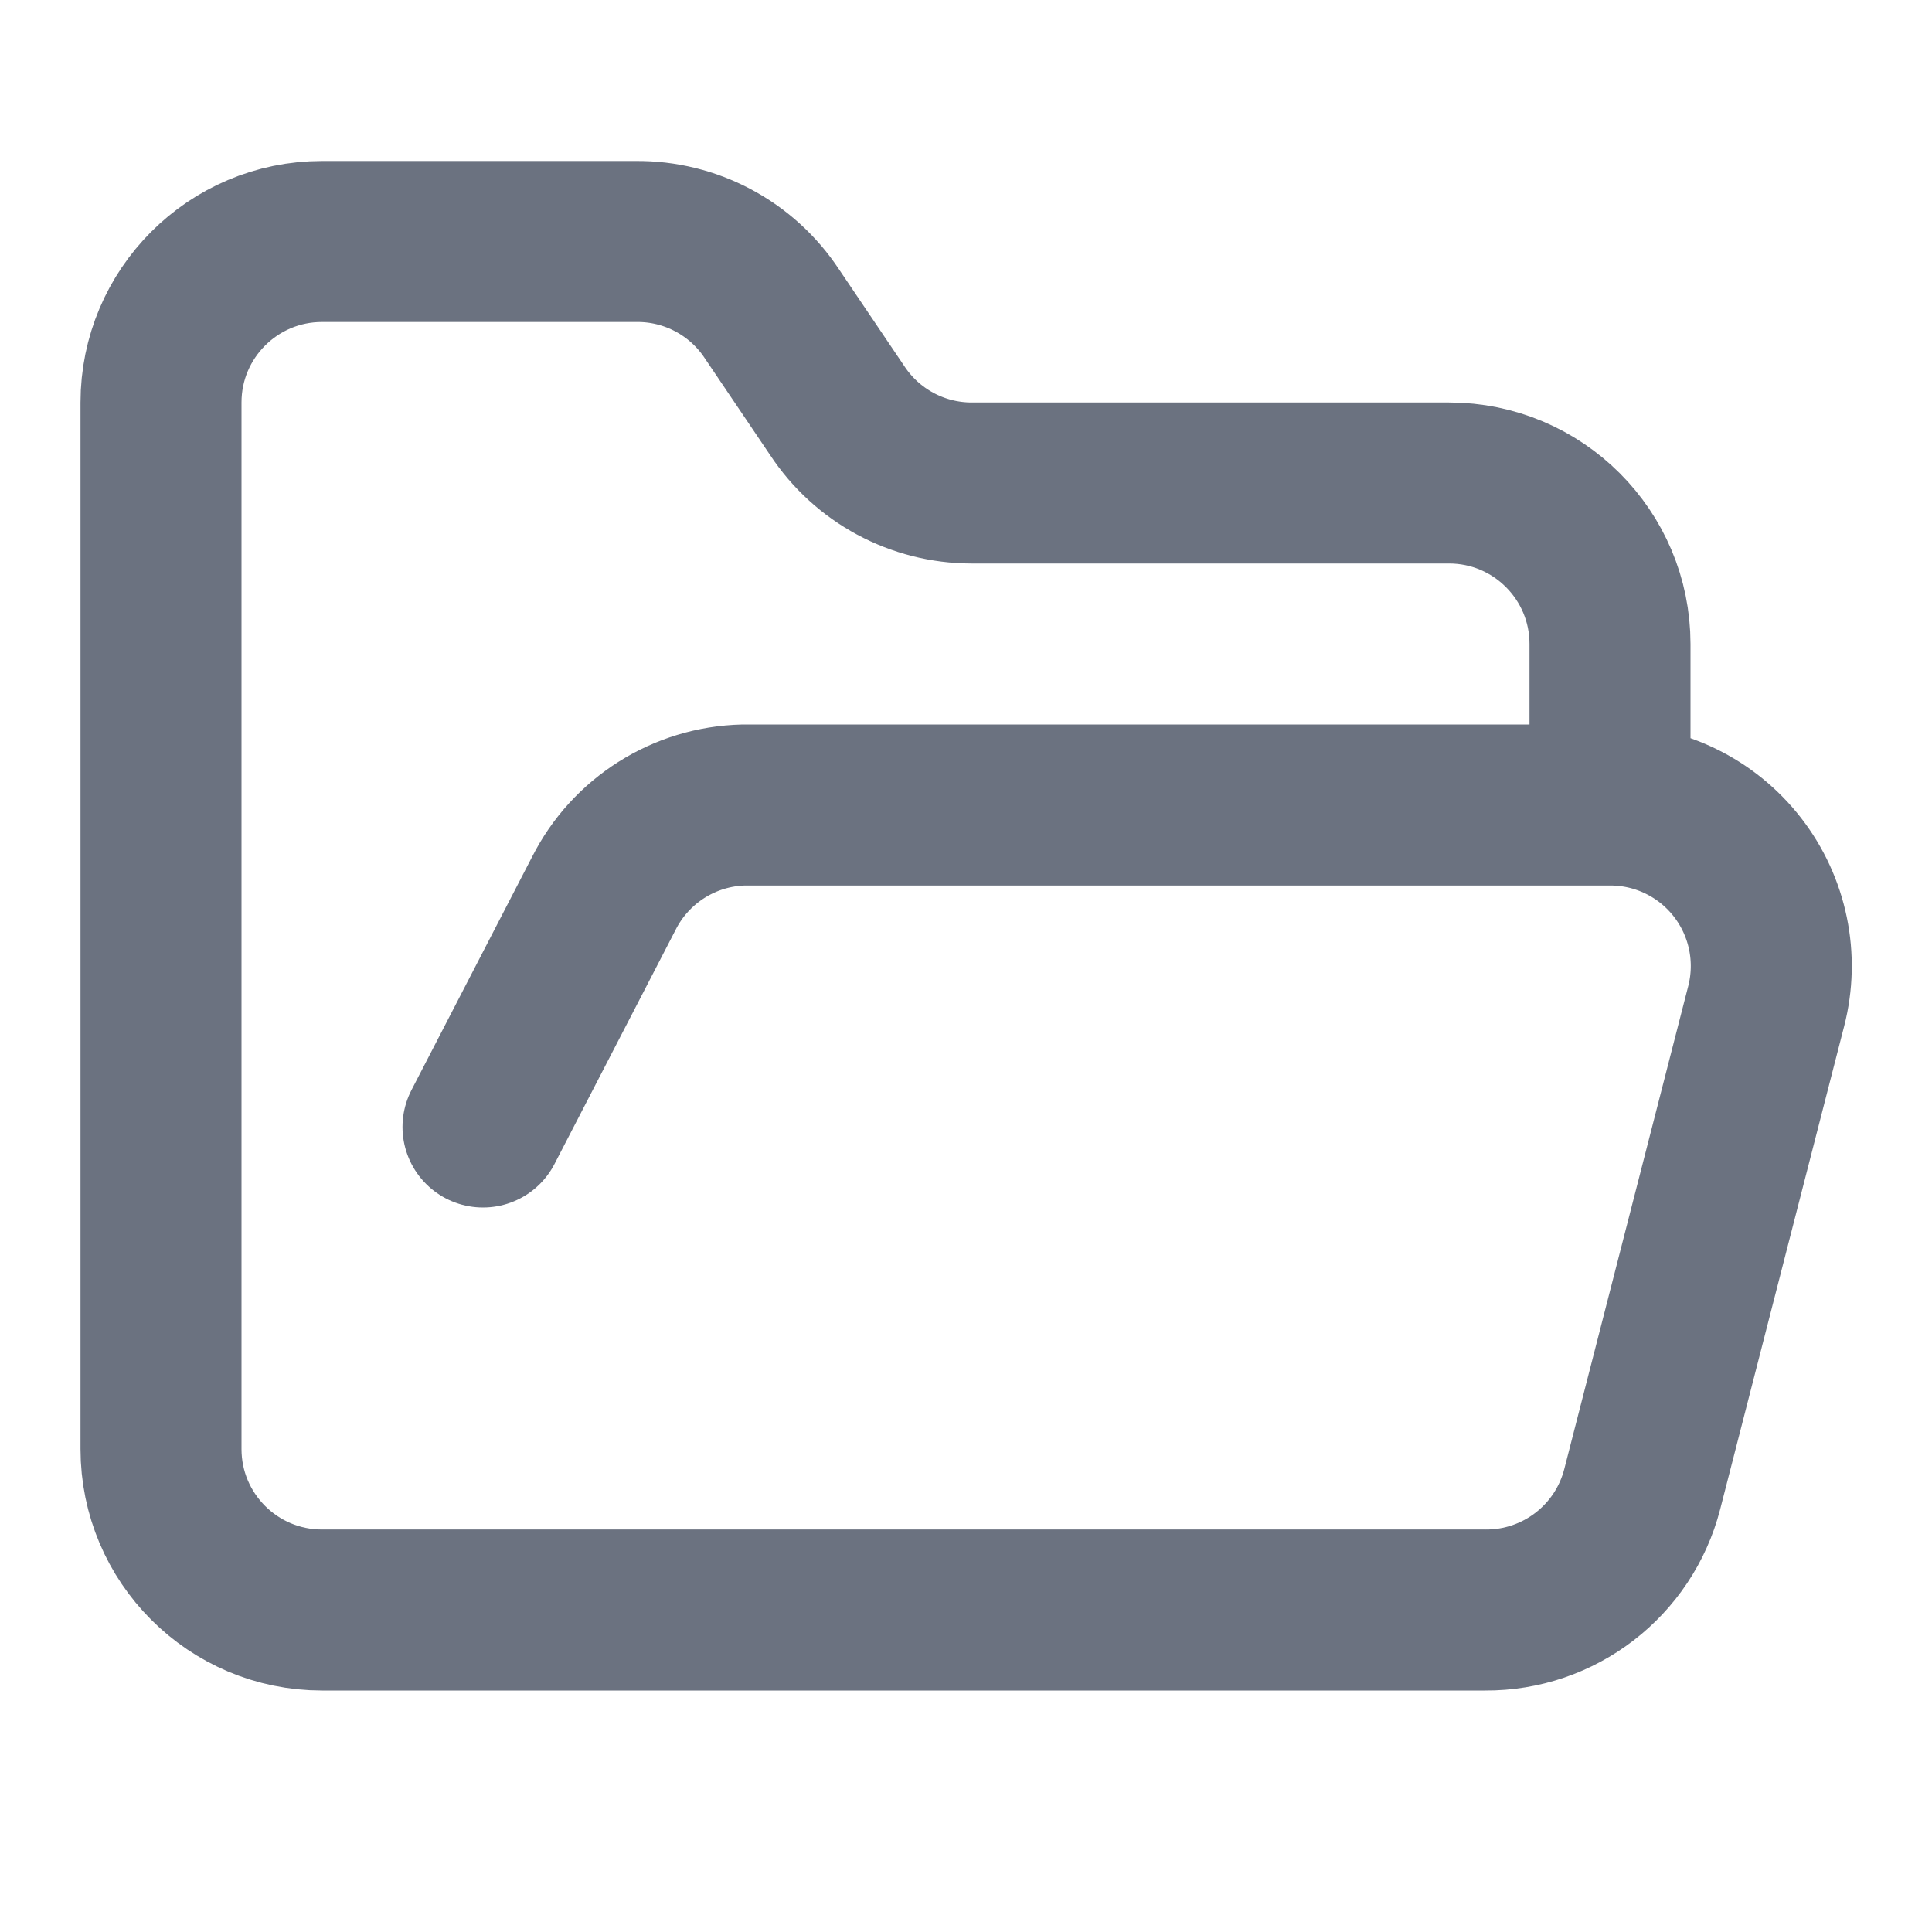
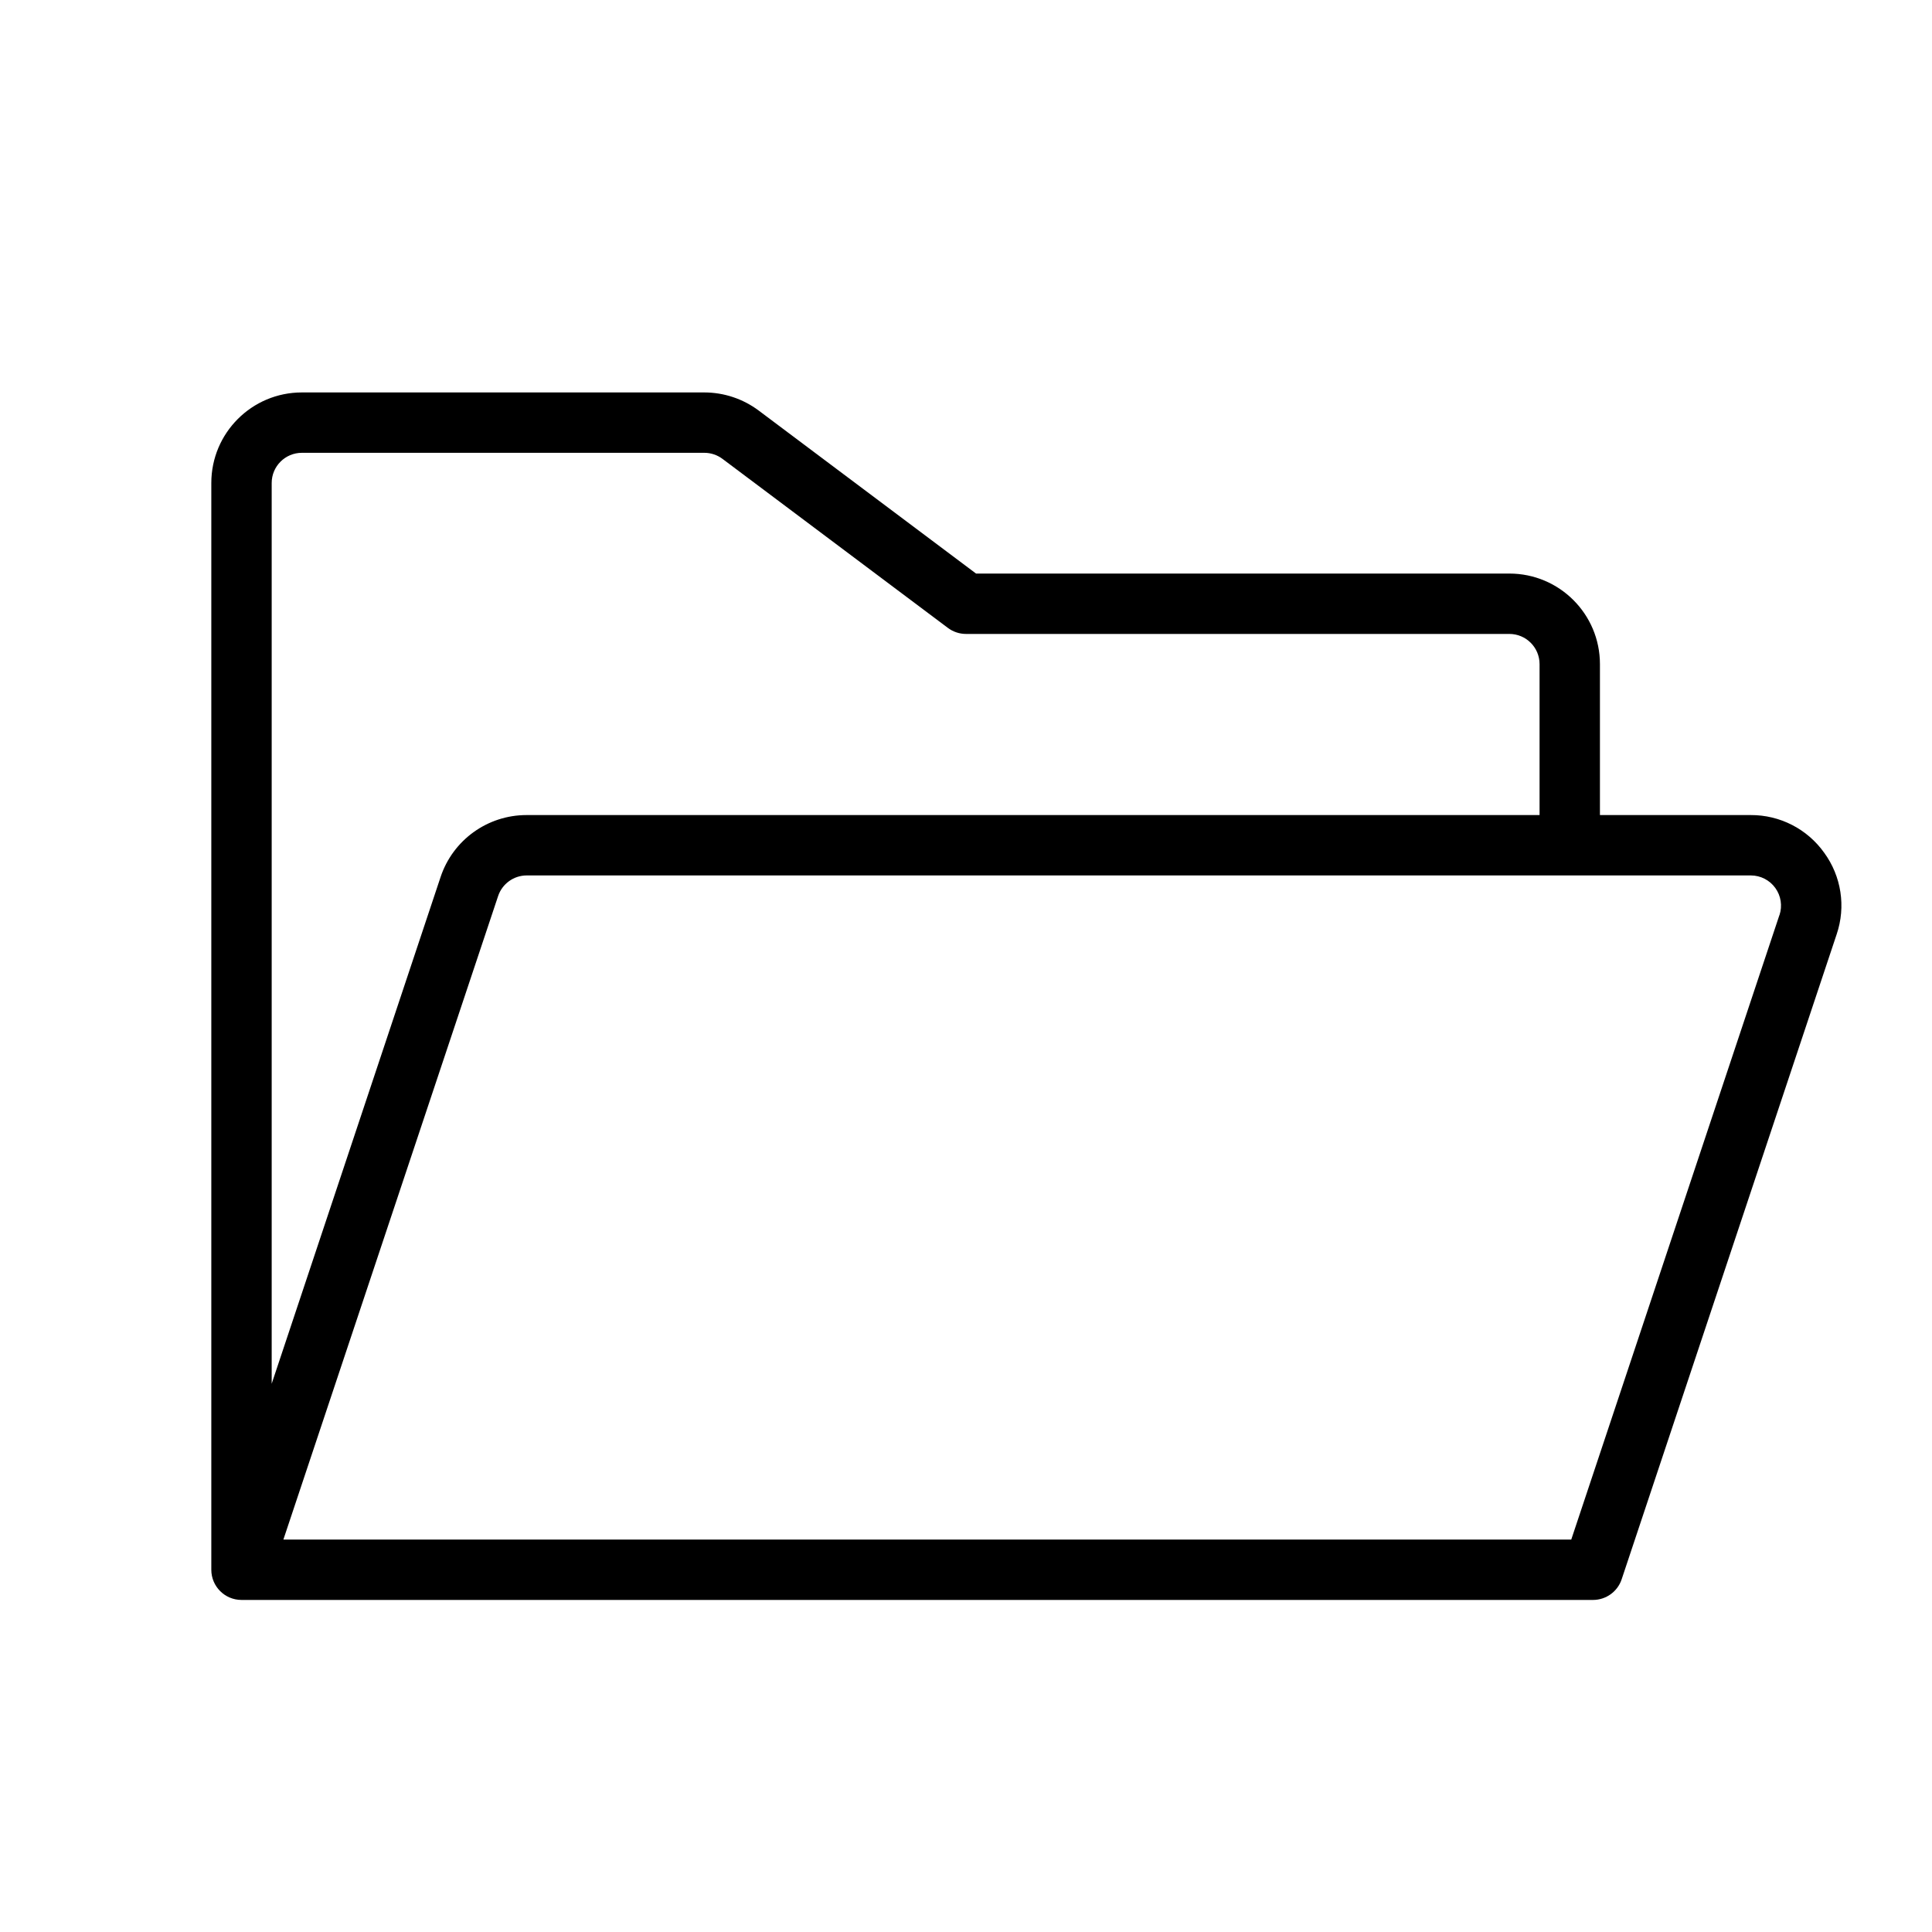
- <svg xmlns="http://www.w3.org/2000/svg" class="lucide lucide-folder-open" width="24" height="24" viewBox="0 0 24 24" fill="none" stroke="#6b7280" stroke-width="2" stroke-linecap="round" stroke-linejoin="round">
-   <path d="m6 14 1.5-2.9A2 2 0 0 1 9.24 10H20a2 2 0 0 1 1.94 2.5l-1.54 6a2 2 0 0 1-1.95 1.5H4a2 2 0 0 1-2-2V5a2 2 0 0 1 2-2h3.9a2 2 0 0 1 1.69.9l.81 1.2a2 2 0 0 0 1.67.9H18a2 2 0 0 1 2 2v2" />
+ <svg xmlns="http://www.w3.org/2000/svg" viewBox="0 0 256 256" fill="currentColor">
+   <path d="M241.72,113a11.88,11.88,0,0,0-9.73-5H212V88a12,12,0,0,0-12-12H129.33l-28.8-21.6a12.05,12.05,0,0,0-7.2-2.4H40A12,12,0,0,0,28,64V208a4,4,0,0,0,4,4H211.09a4,4,0,0,0,3.79-2.74l28.49-85.47A11.86,11.86,0,0,0,241.72,113ZM40,60H93.33a4,4,0,0,1,2.4.8L125.6,83.2a4,4,0,0,0,2.4.8h72a4,4,0,0,1,4,4v20H69.76a12,12,0,0,0-11.38,8.21L36,183.35V64A4,4,0,0,1,40,60Zm195.78,61.26L208.2,204H37.55L66,118.74A4,4,0,0,1,69.76,116H232a4,4,0,0,1,3.79,5.26Z" />
</svg>
